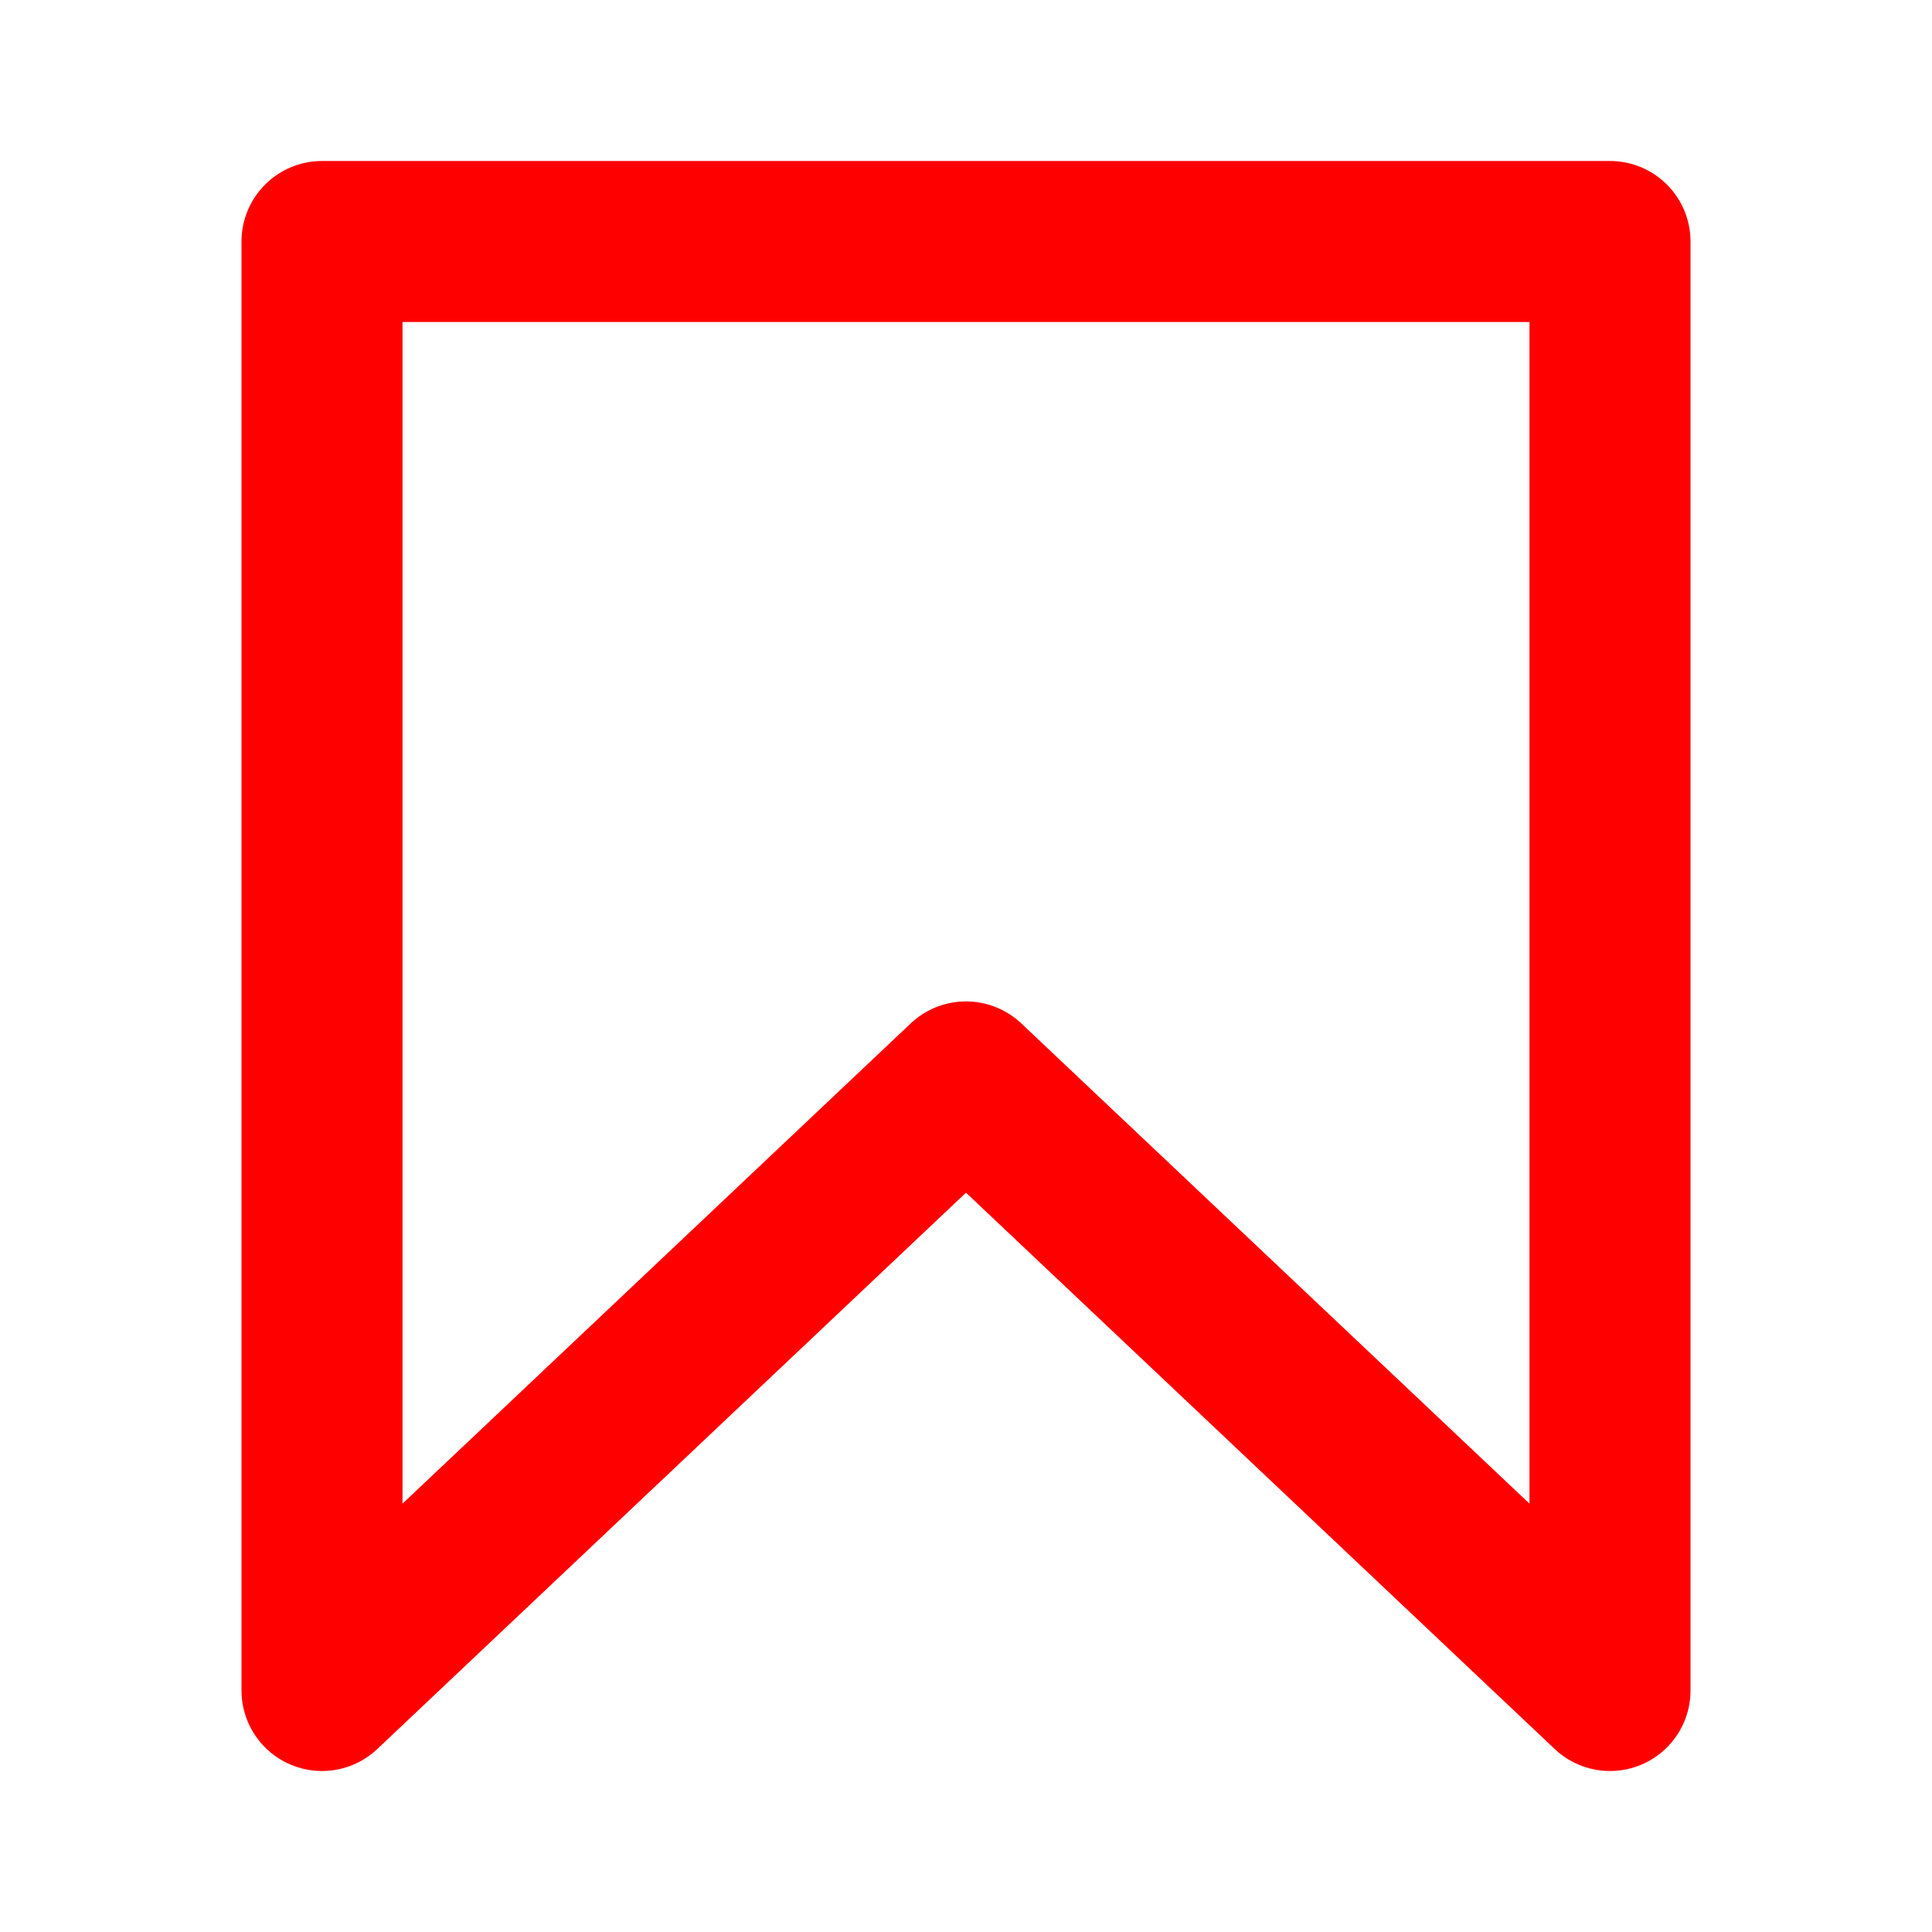
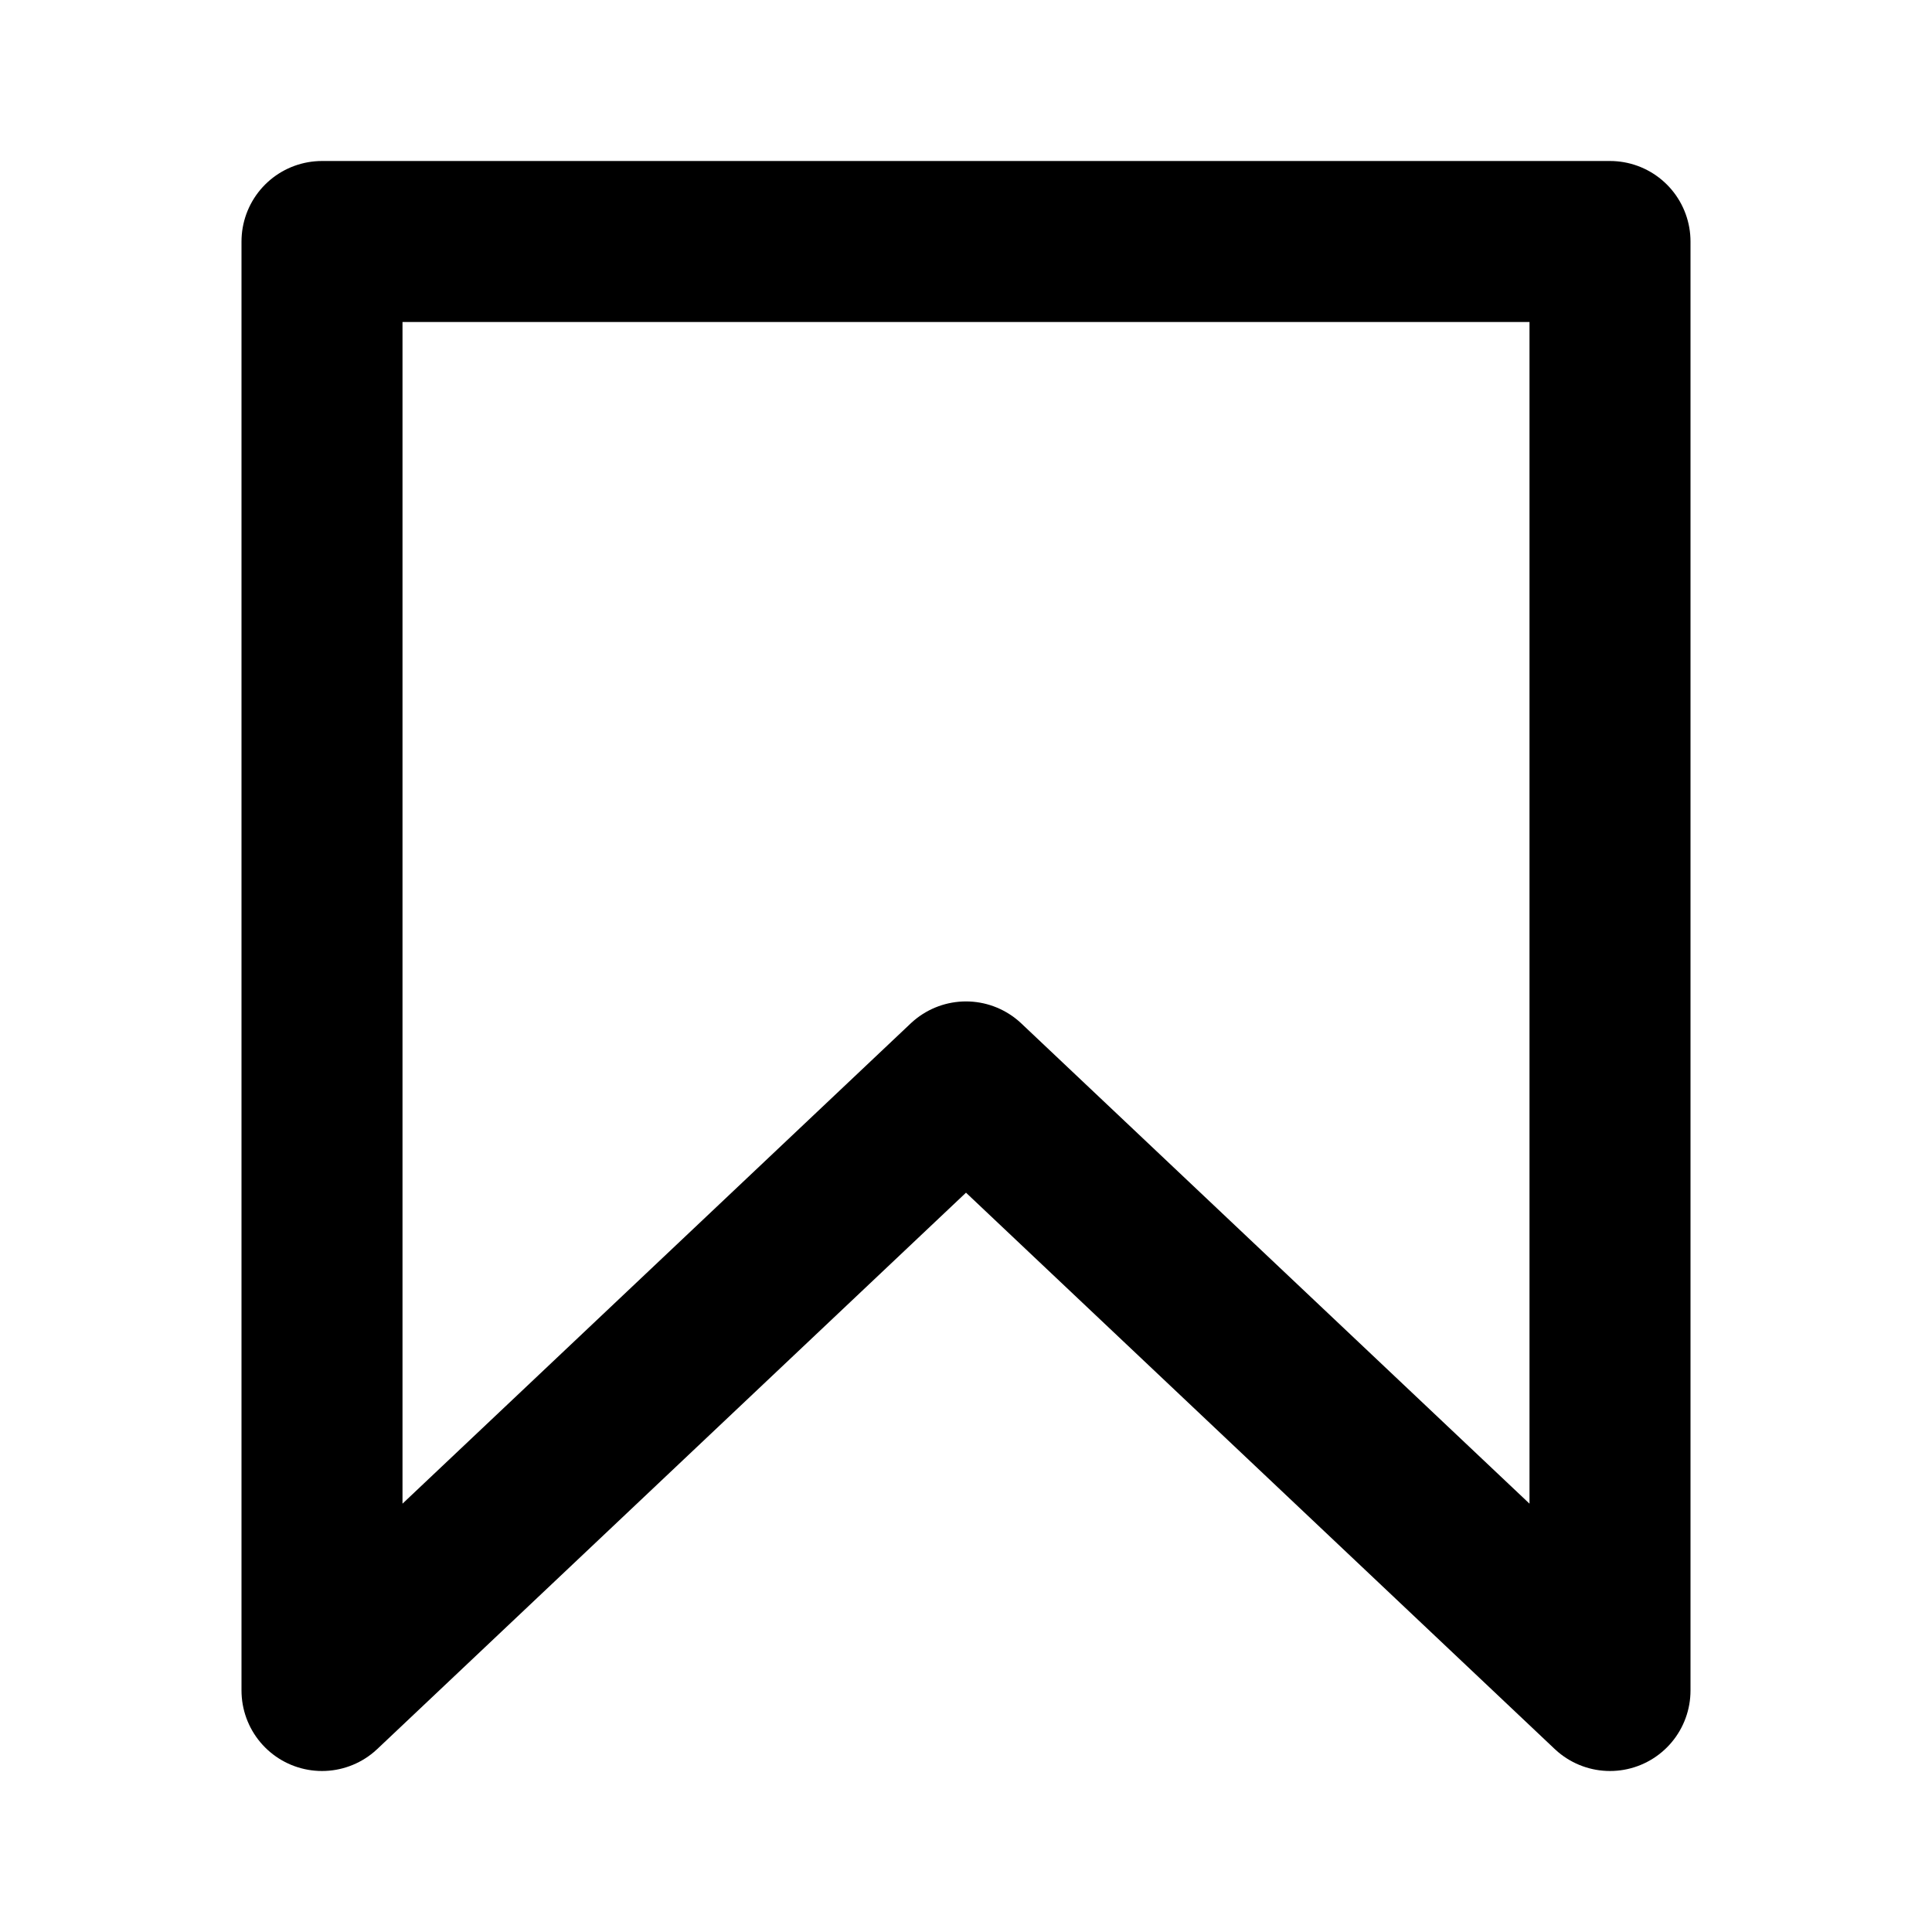
- <svg xmlns="http://www.w3.org/2000/svg" aria-label="Save" class="_ab6-" color="red" fill="#262626" height="24" width="24">
+ <svg xmlns="http://www.w3.org/2000/svg" aria-label="Save" class="_ab6-" color="black" fill="#262626" height="24" width="24">
  <path fill="none" stroke="currentColor" stroke-linecap="round" stroke-linejoin="round" stroke-width="2" d="m20 21-8-7.56L4 21V3h16v18z" />
</svg>
